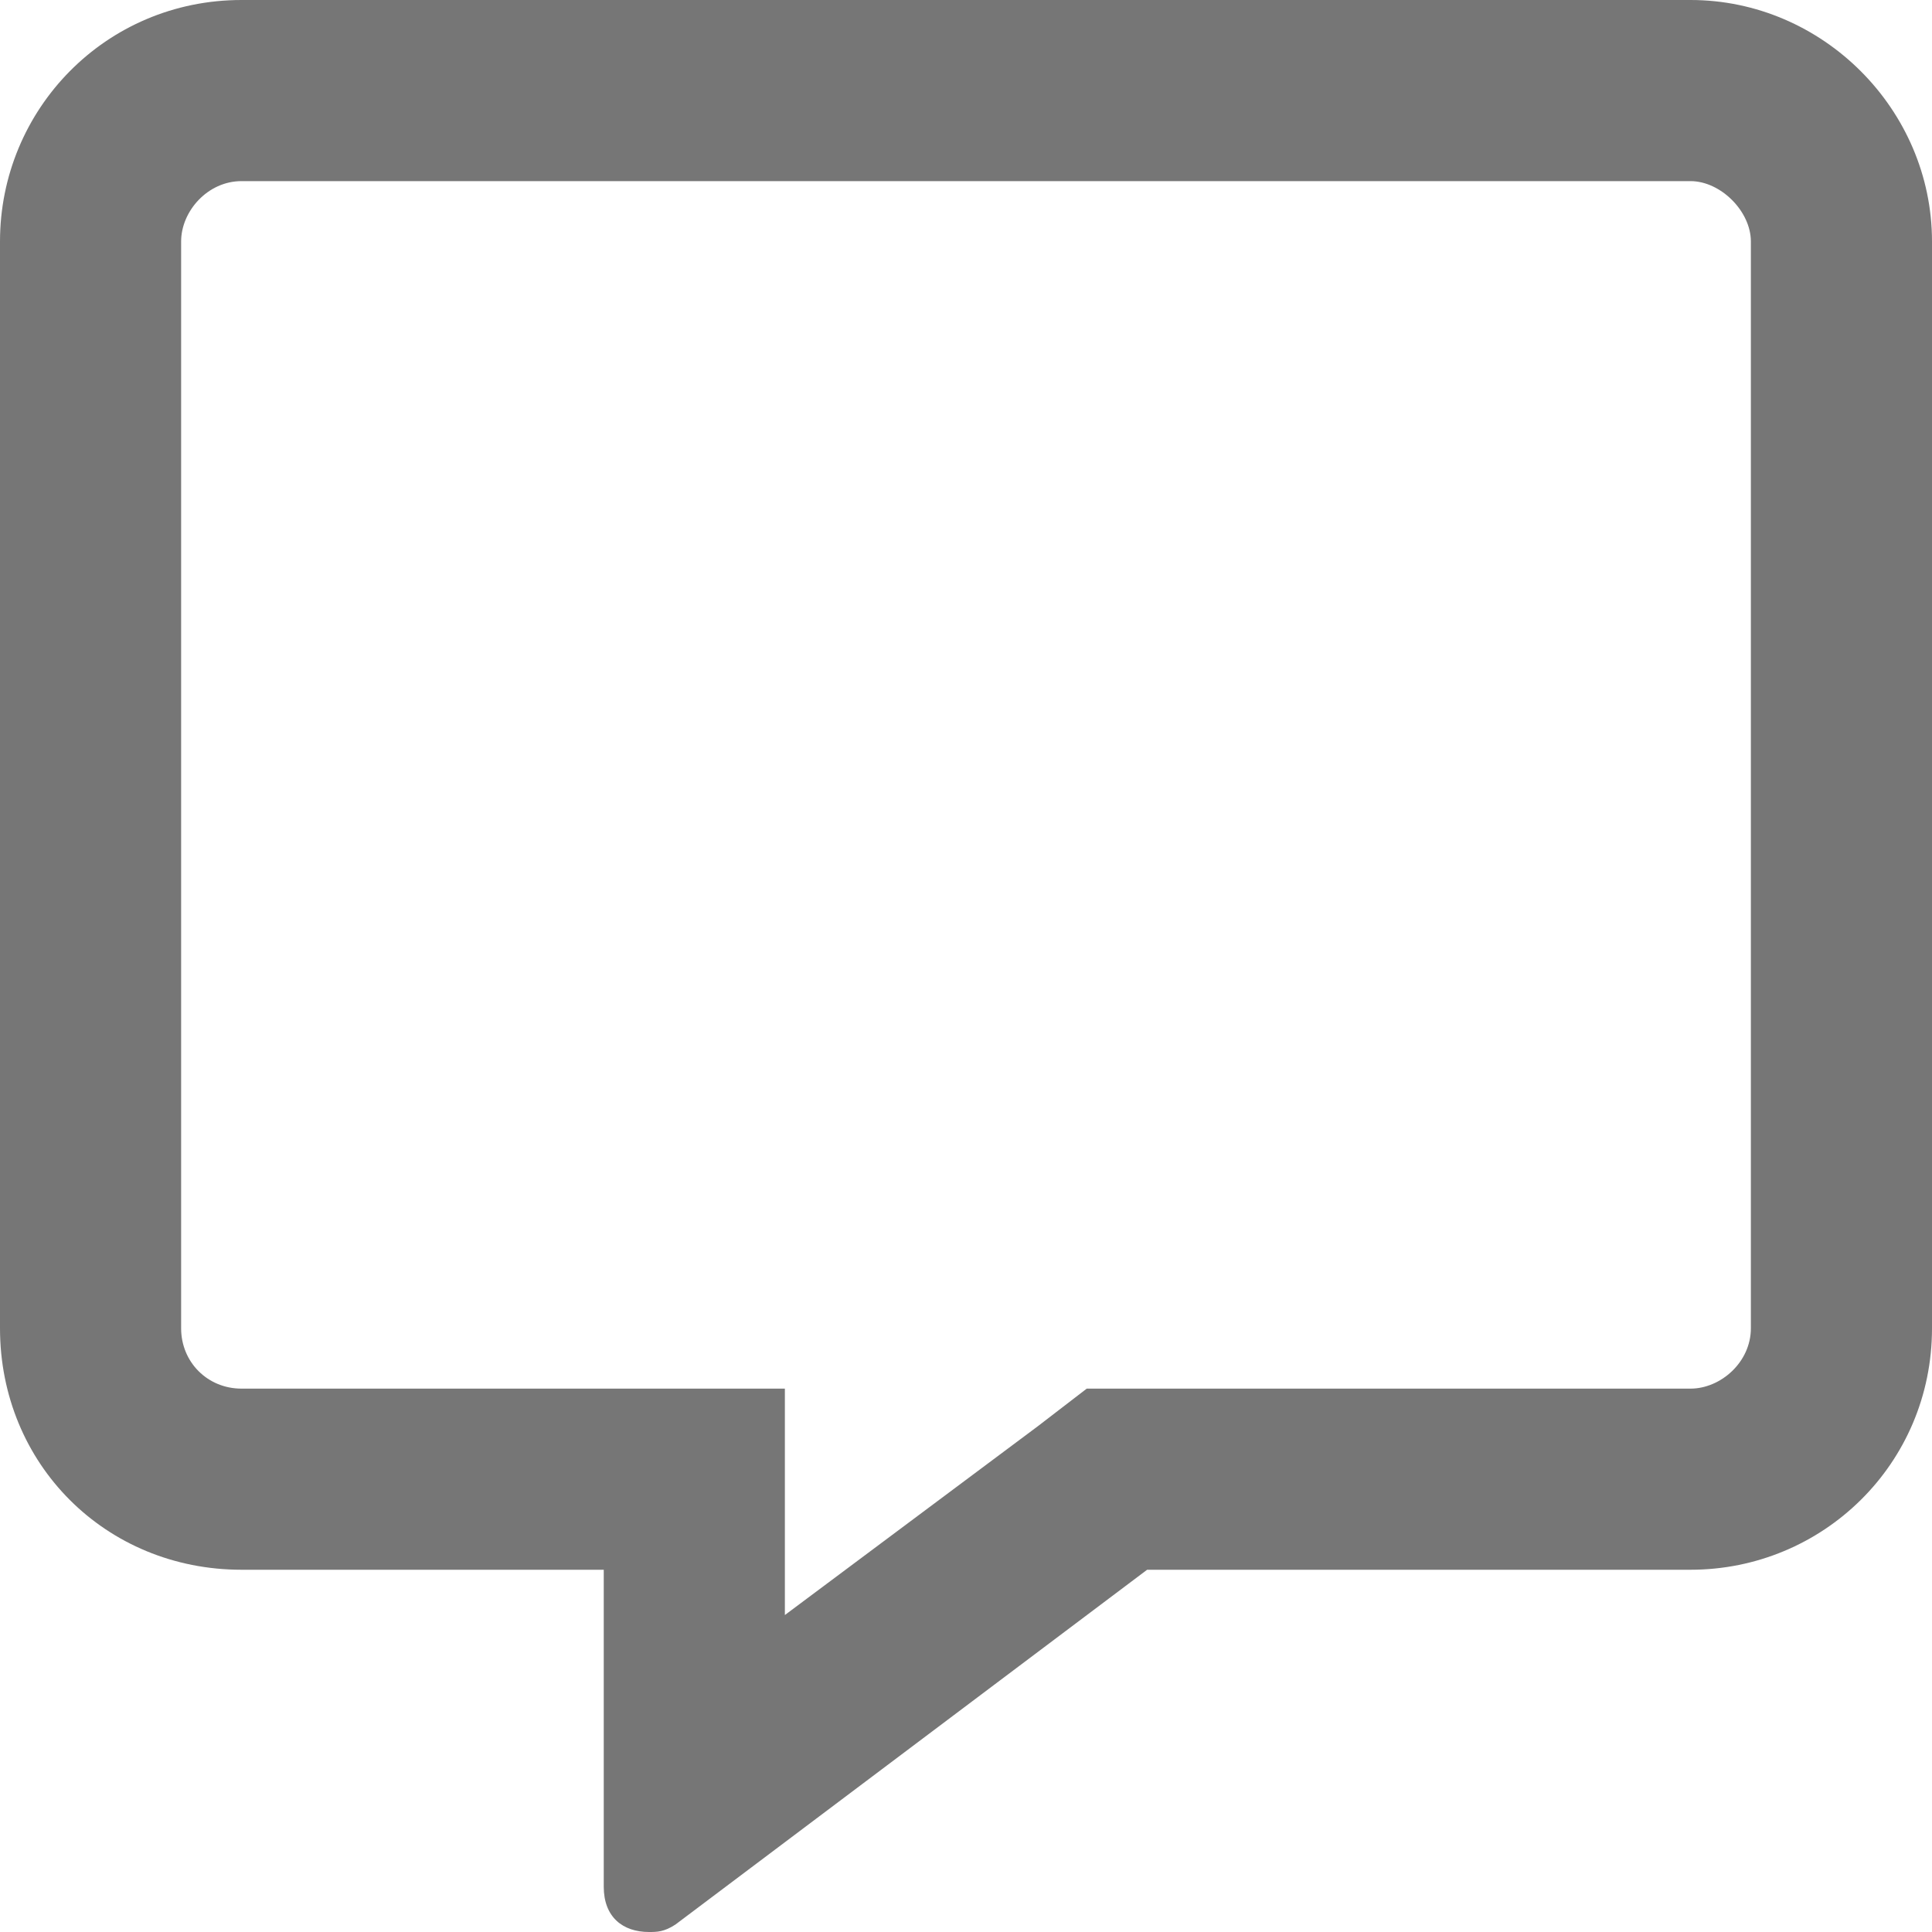
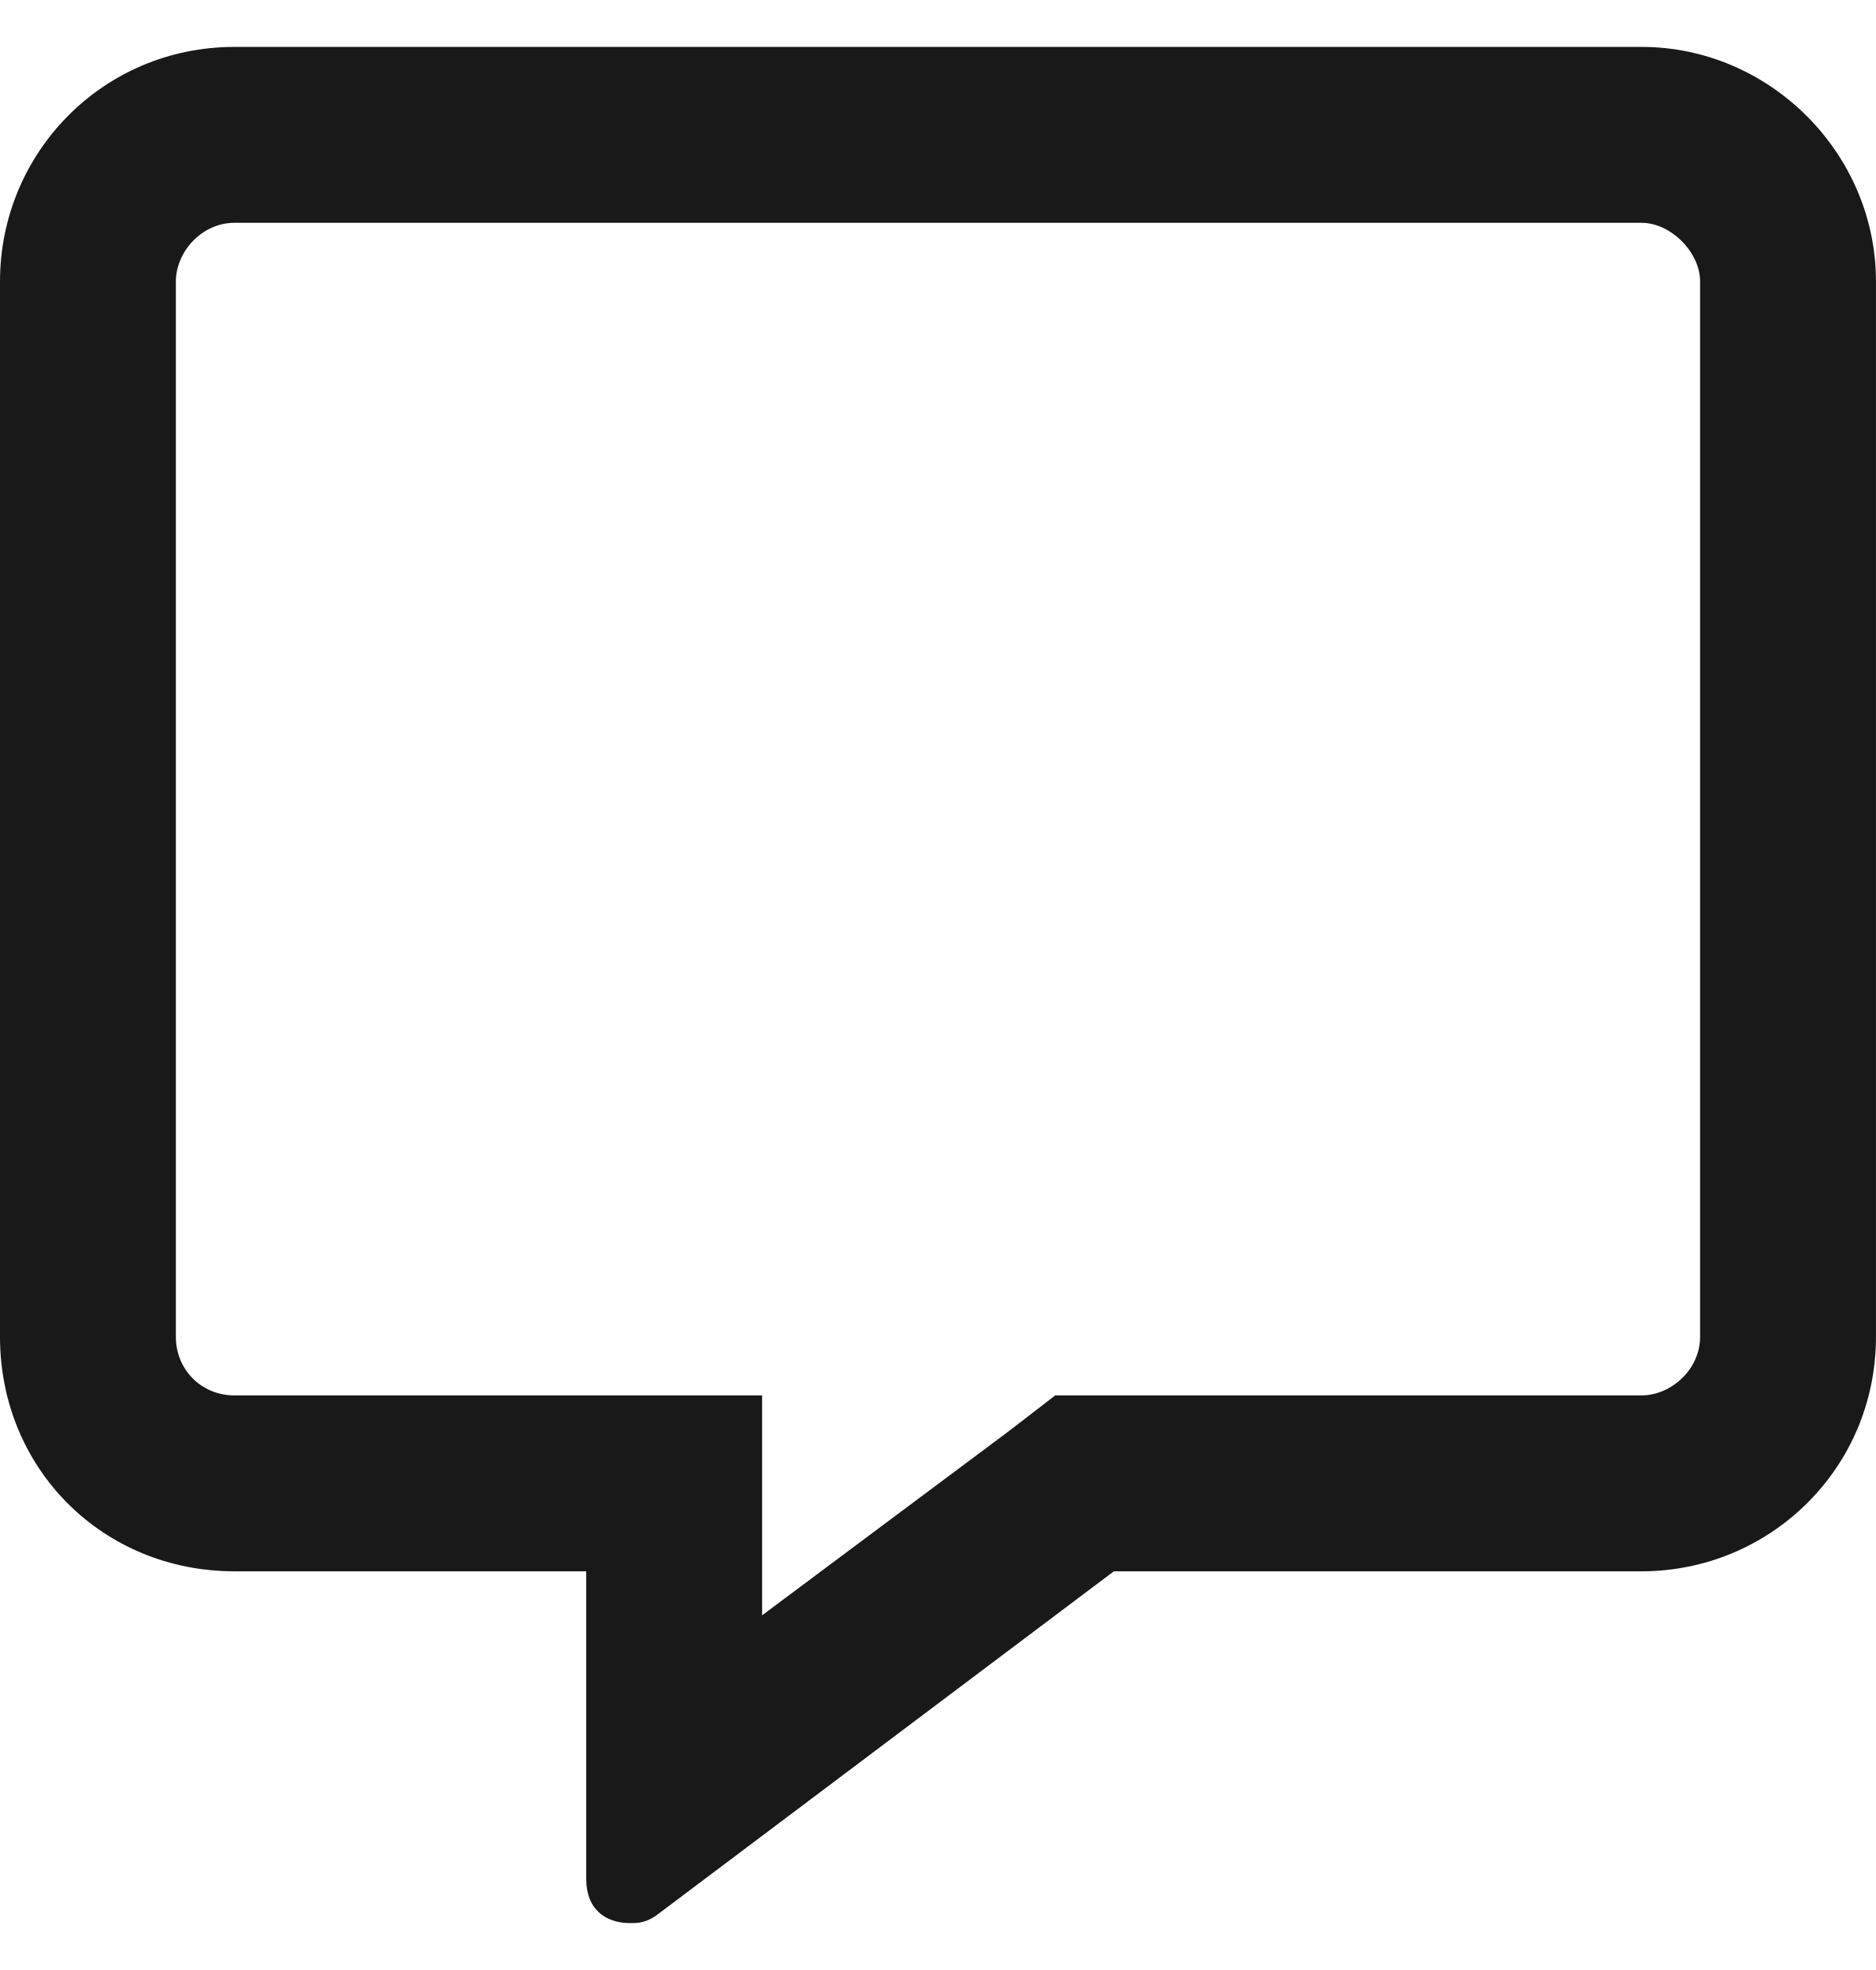
- <svg xmlns="http://www.w3.org/2000/svg" width="16" height="16" viewBox="0 0 16 16" fill="none">
-   <path d="M14 0H2C0.875 0 0 0.906 0 2V11C0 12.125 0.875 13 2 13H5V15.625C5 15.875 5.156 16 5.375 16C5.438 16 5.5 16 5.594 15.938L9.5 13H14C15.094 13 16 12.125 16 11V2C16 0.906 15.094 0 14 0ZM14.5 11C14.5 11.281 14.25 11.5 14 11.5H9L8.594 11.812L6.5 13.375V11.5H2C1.719 11.5 1.5 11.281 1.5 11V2C1.5 1.75 1.719 1.5 2 1.5H14C14.25 1.5 14.5 1.75 14.5 2V11Z" fill="#767676" />
+ <svg xmlns="http://www.w3.org/2000/svg" width="20" height="21" viewBox="0 0 20 21" fill="none">
+   <path d="M17.5 0.5H2.5C1.094 0.5 0 1.633 0 3V14.25C0 15.656 1.094 16.75 2.5 16.75H6.25V20.031C6.25 20.344 6.445 20.5 6.719 20.5C6.797 20.5 6.875 20.5 6.992 20.422L11.875 16.75H17.5C18.867 16.75 20 15.656 20 14.25V3C20 1.633 18.867 0.5 17.5 0.5ZM18.125 14.25C18.125 14.602 17.812 14.875 17.5 14.875H11.25L10.742 15.266L8.125 17.219V14.875H2.5C2.148 14.875 1.875 14.602 1.875 14.25V3C1.875 2.688 2.148 2.375 2.5 2.375H17.5C17.812 2.375 18.125 2.688 18.125 3V14.25Z" fill="#191919" />
</svg>
